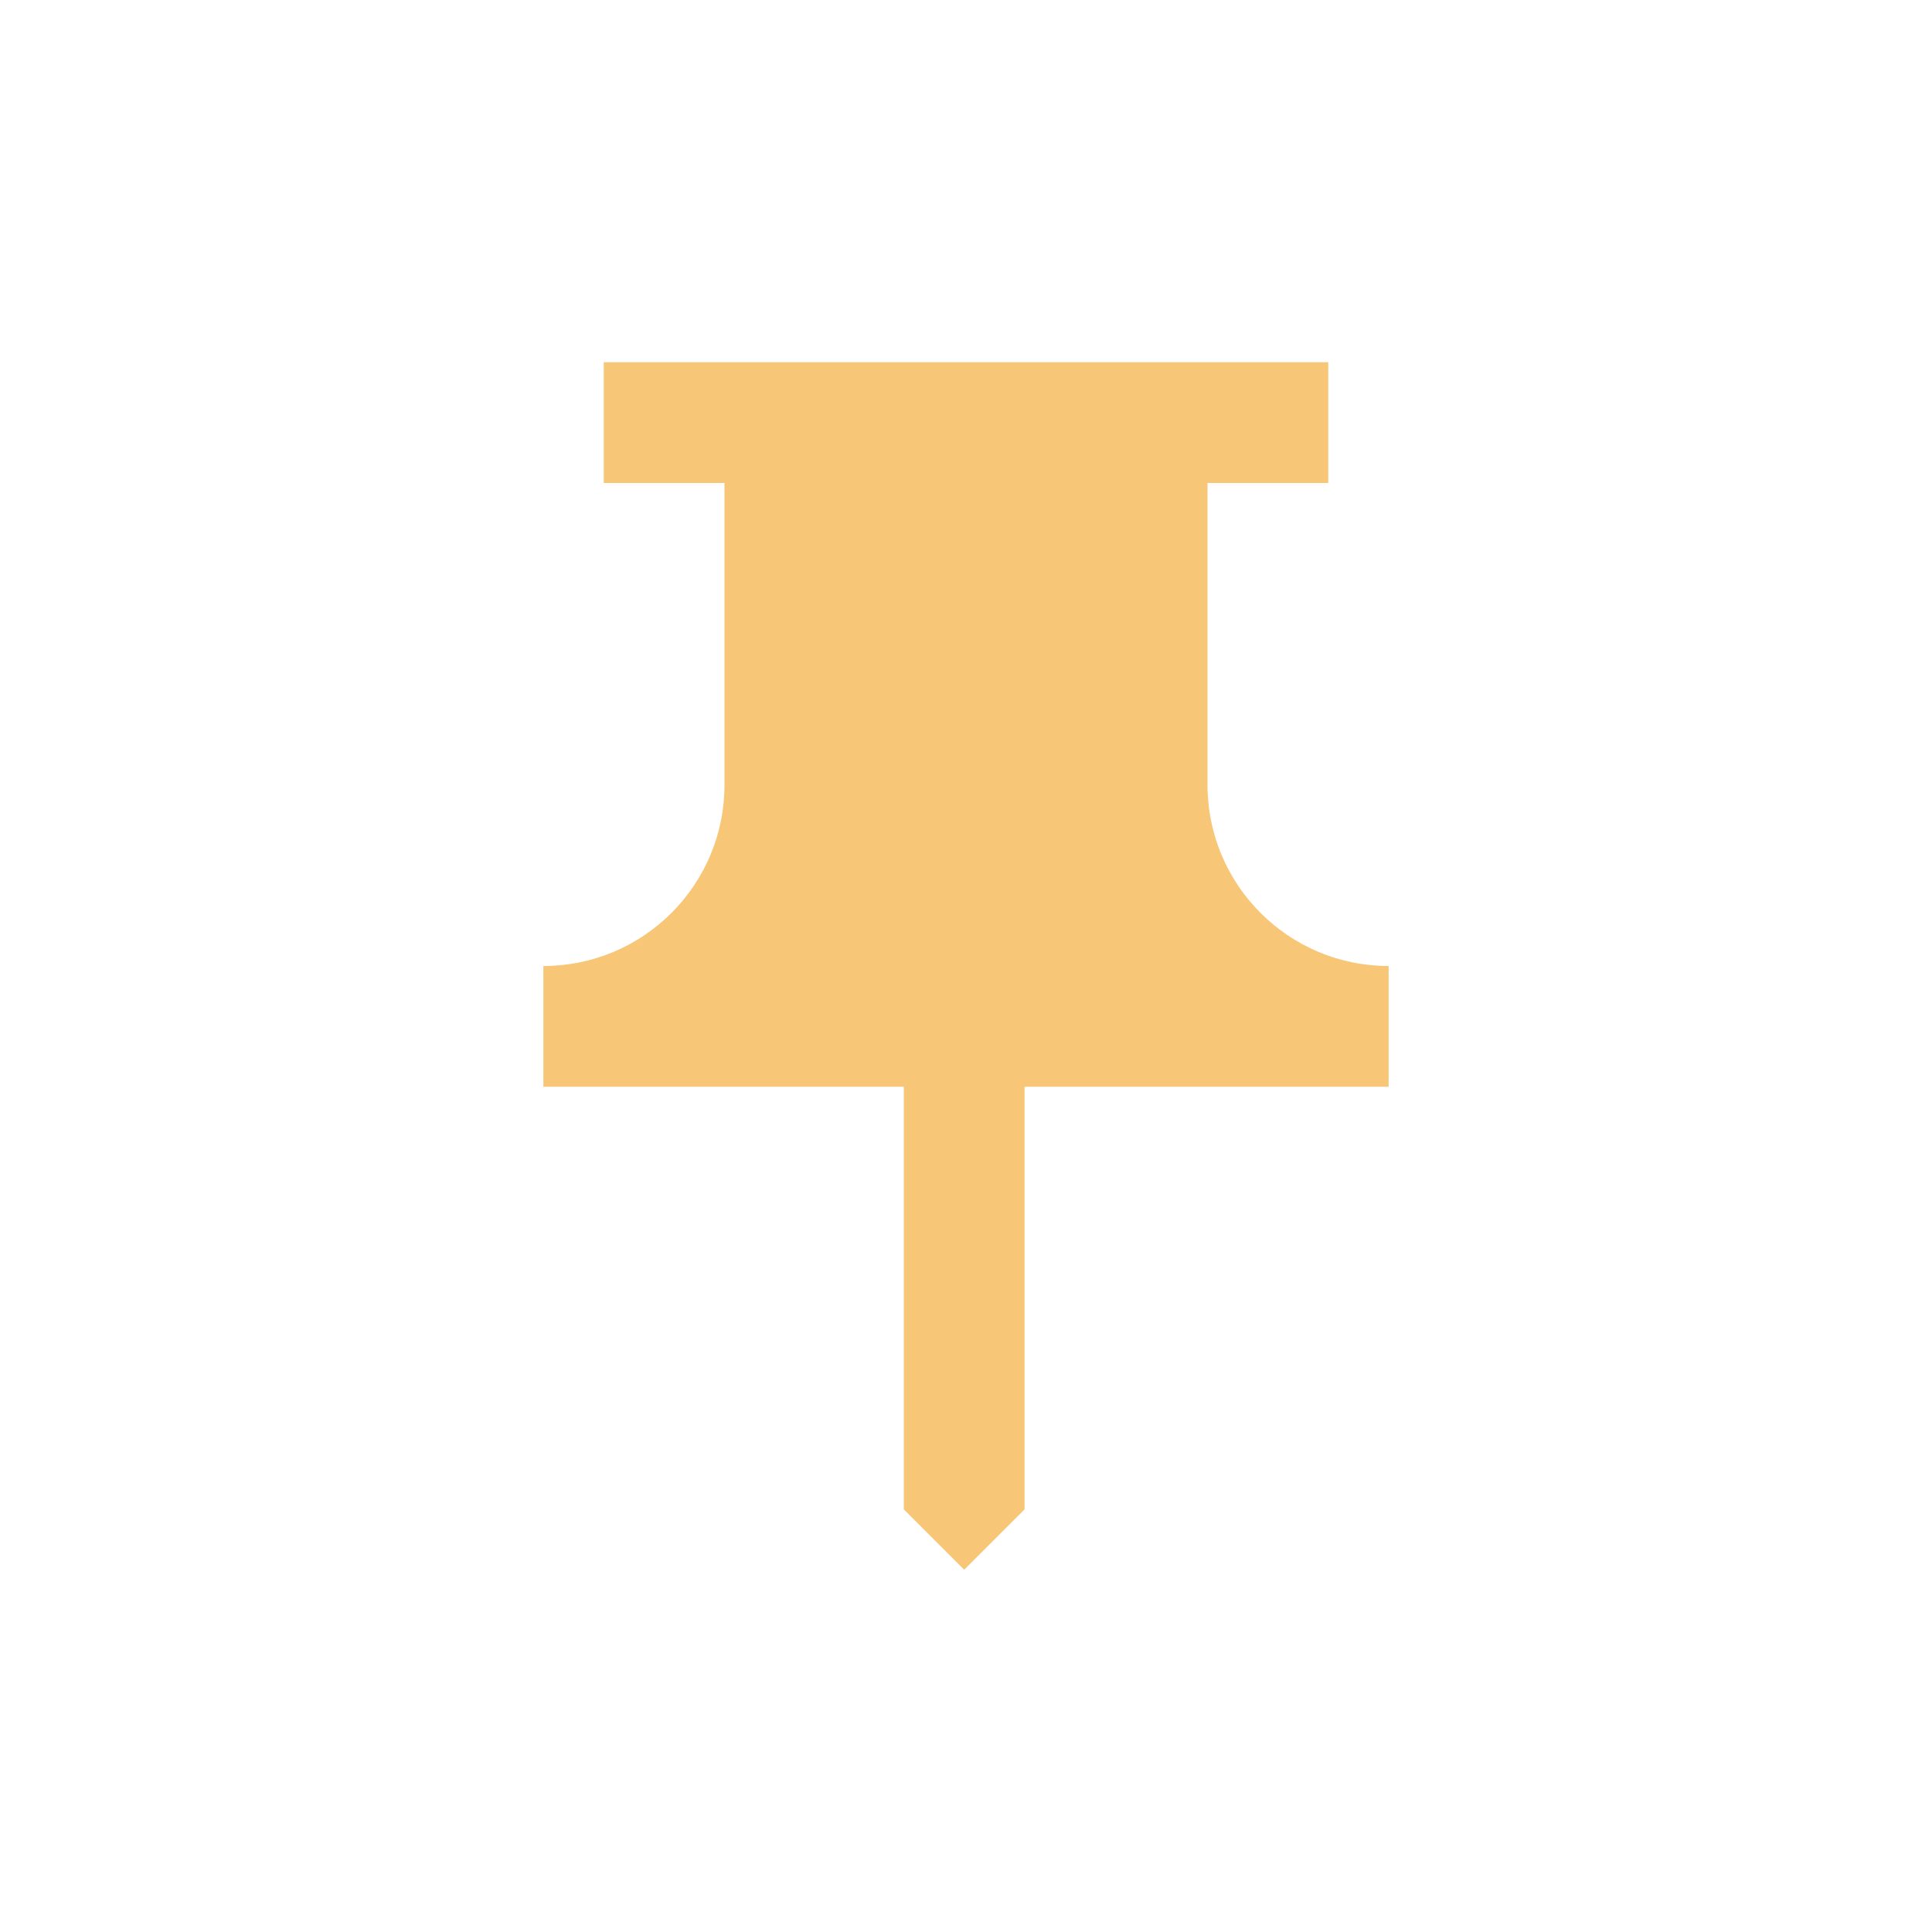
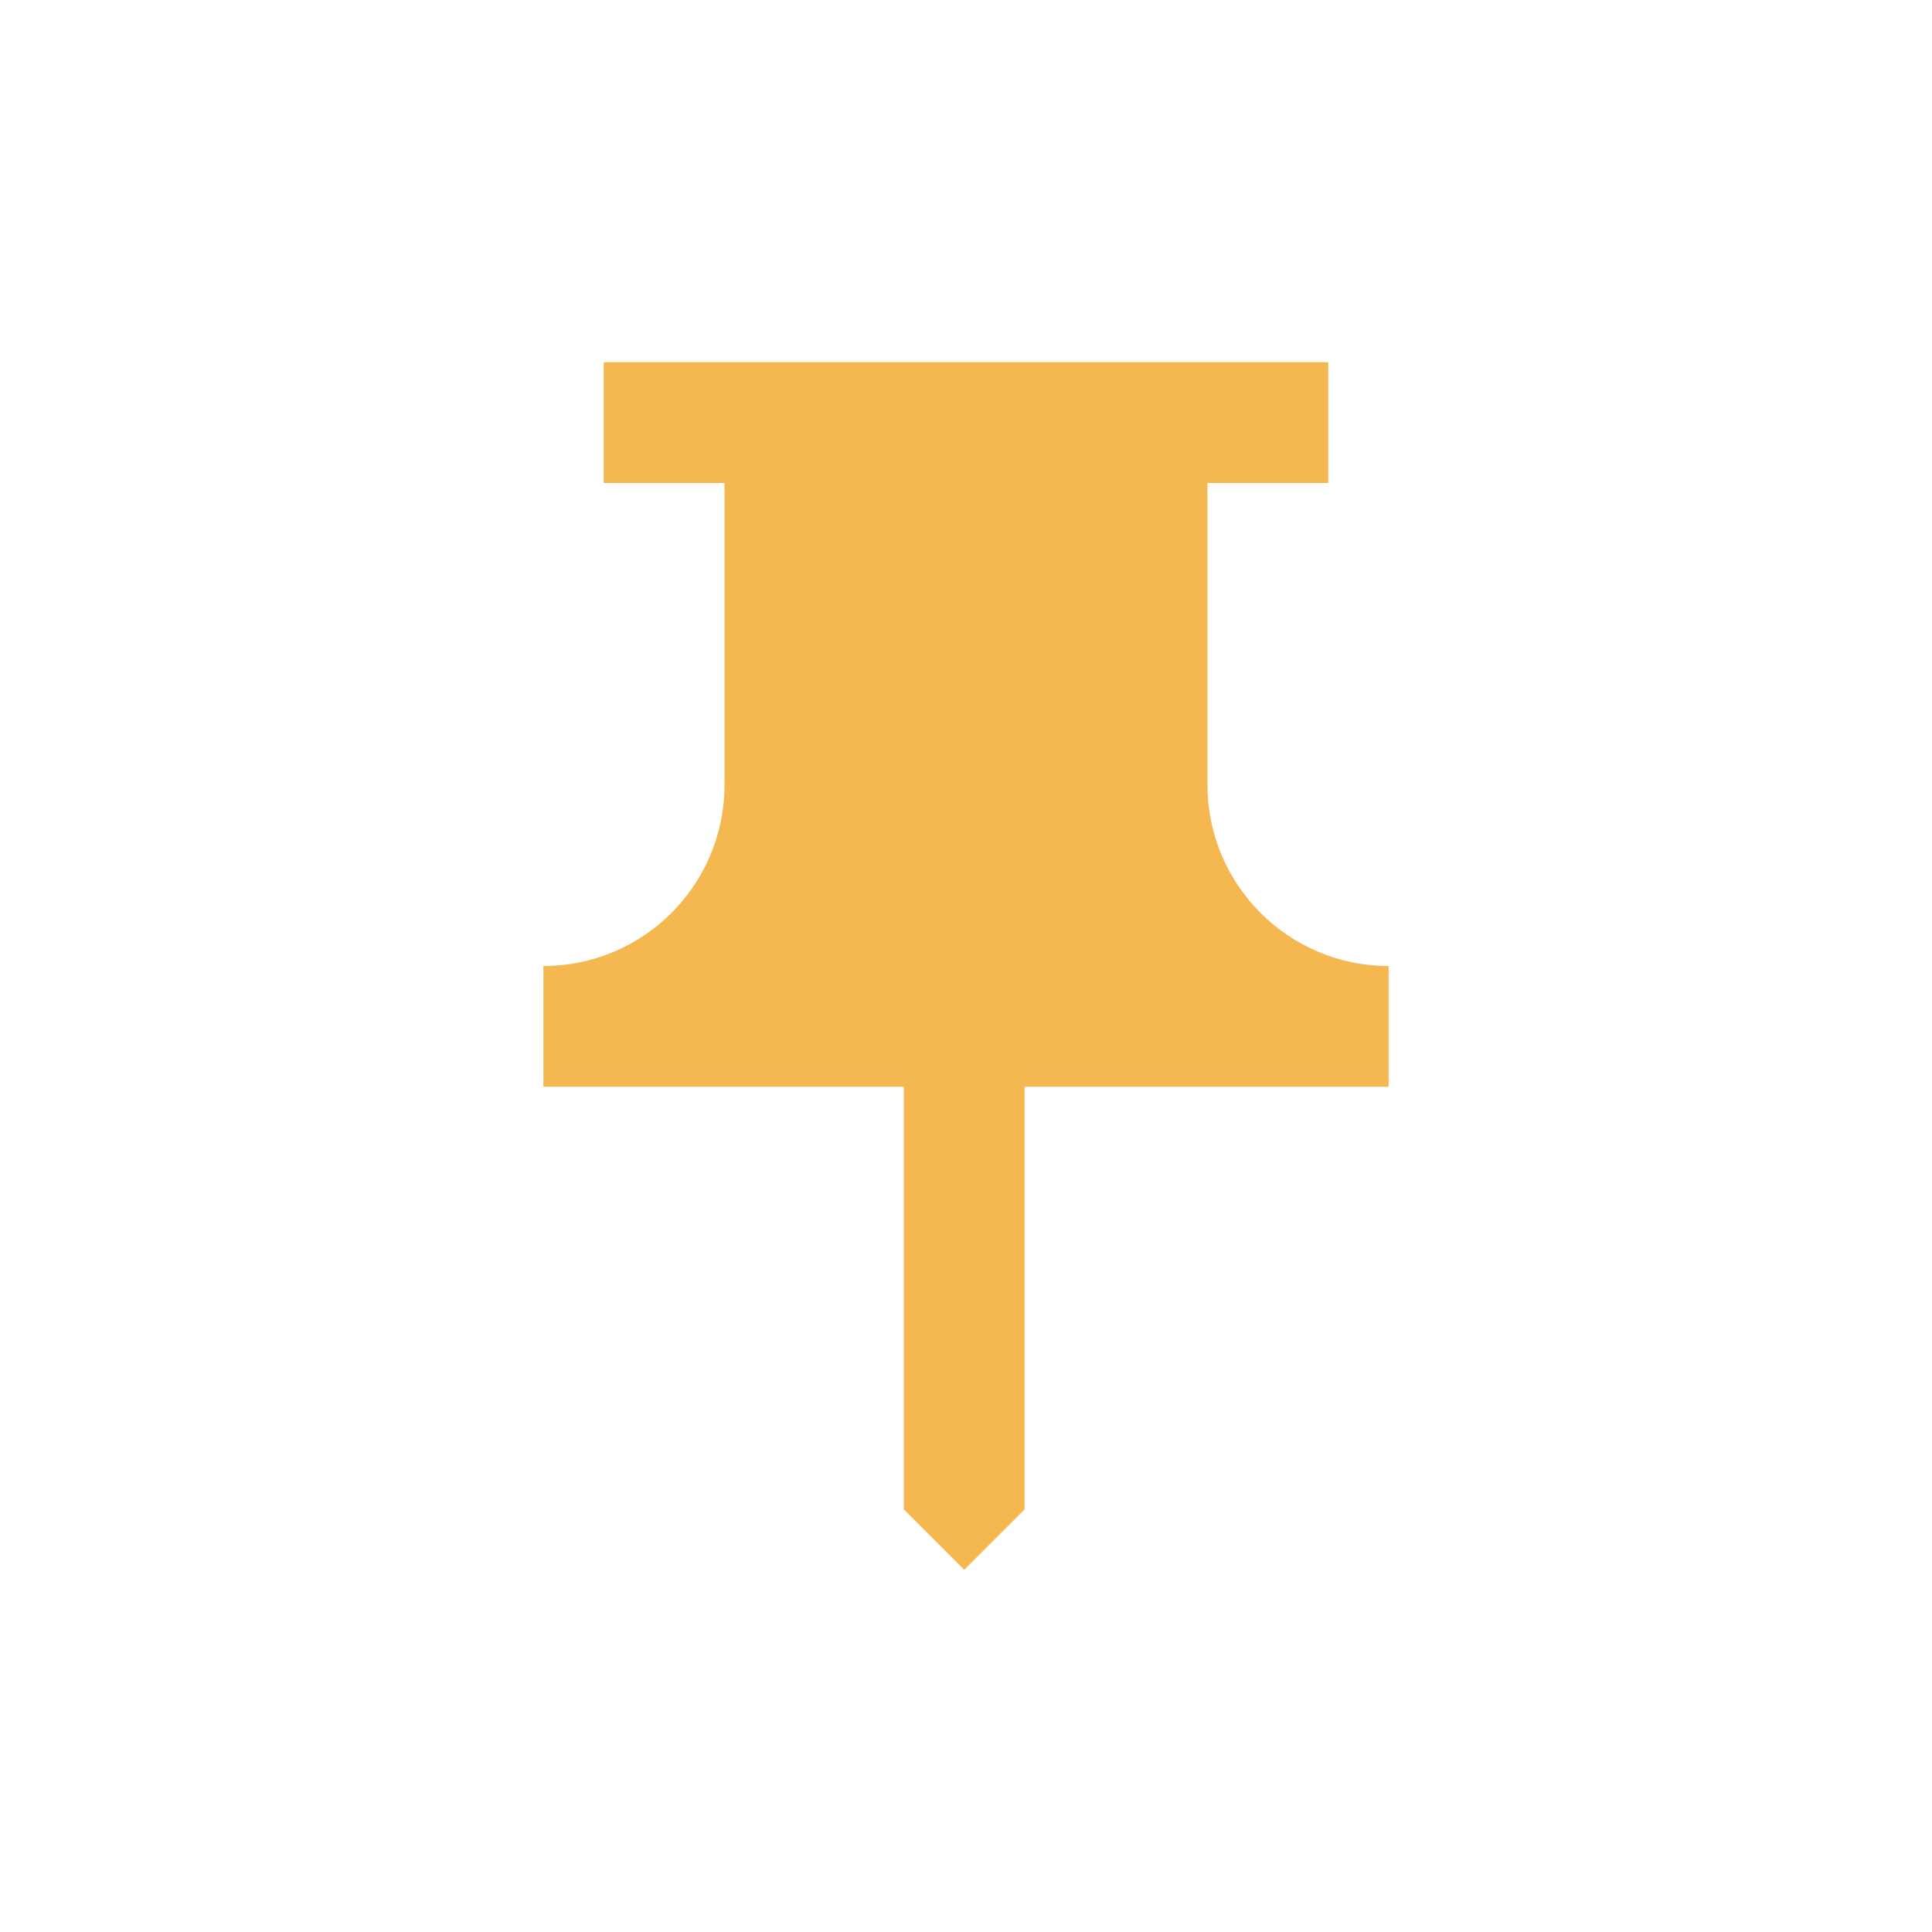
<svg xmlns="http://www.w3.org/2000/svg" width="16" height="16">
-   <path d="M10 6.5V4h1V3H5v1h1v2.5A1.5 1.5 0 0 1 4.5 8v1h2.985v3.5l.5.5.5-.5V9H11.5V8A1.5 1.5 0 0 1 10 6.5Z" fill="#F4AF3D" fill-opacity=".7" fill-rule="evenodd" />
+   <path d="M10 6.5V4h1V3H5v1h1v2.5A1.5 1.5 0 0 1 4.5 8v1h2.985v3.5l.5.5.5-.5V9H11.5V8A1.5 1.5 0 0 1 10 6.5Z" fill="#F4AF3D" fill-opacity=".9" fill-rule="evenodd" />
</svg>
